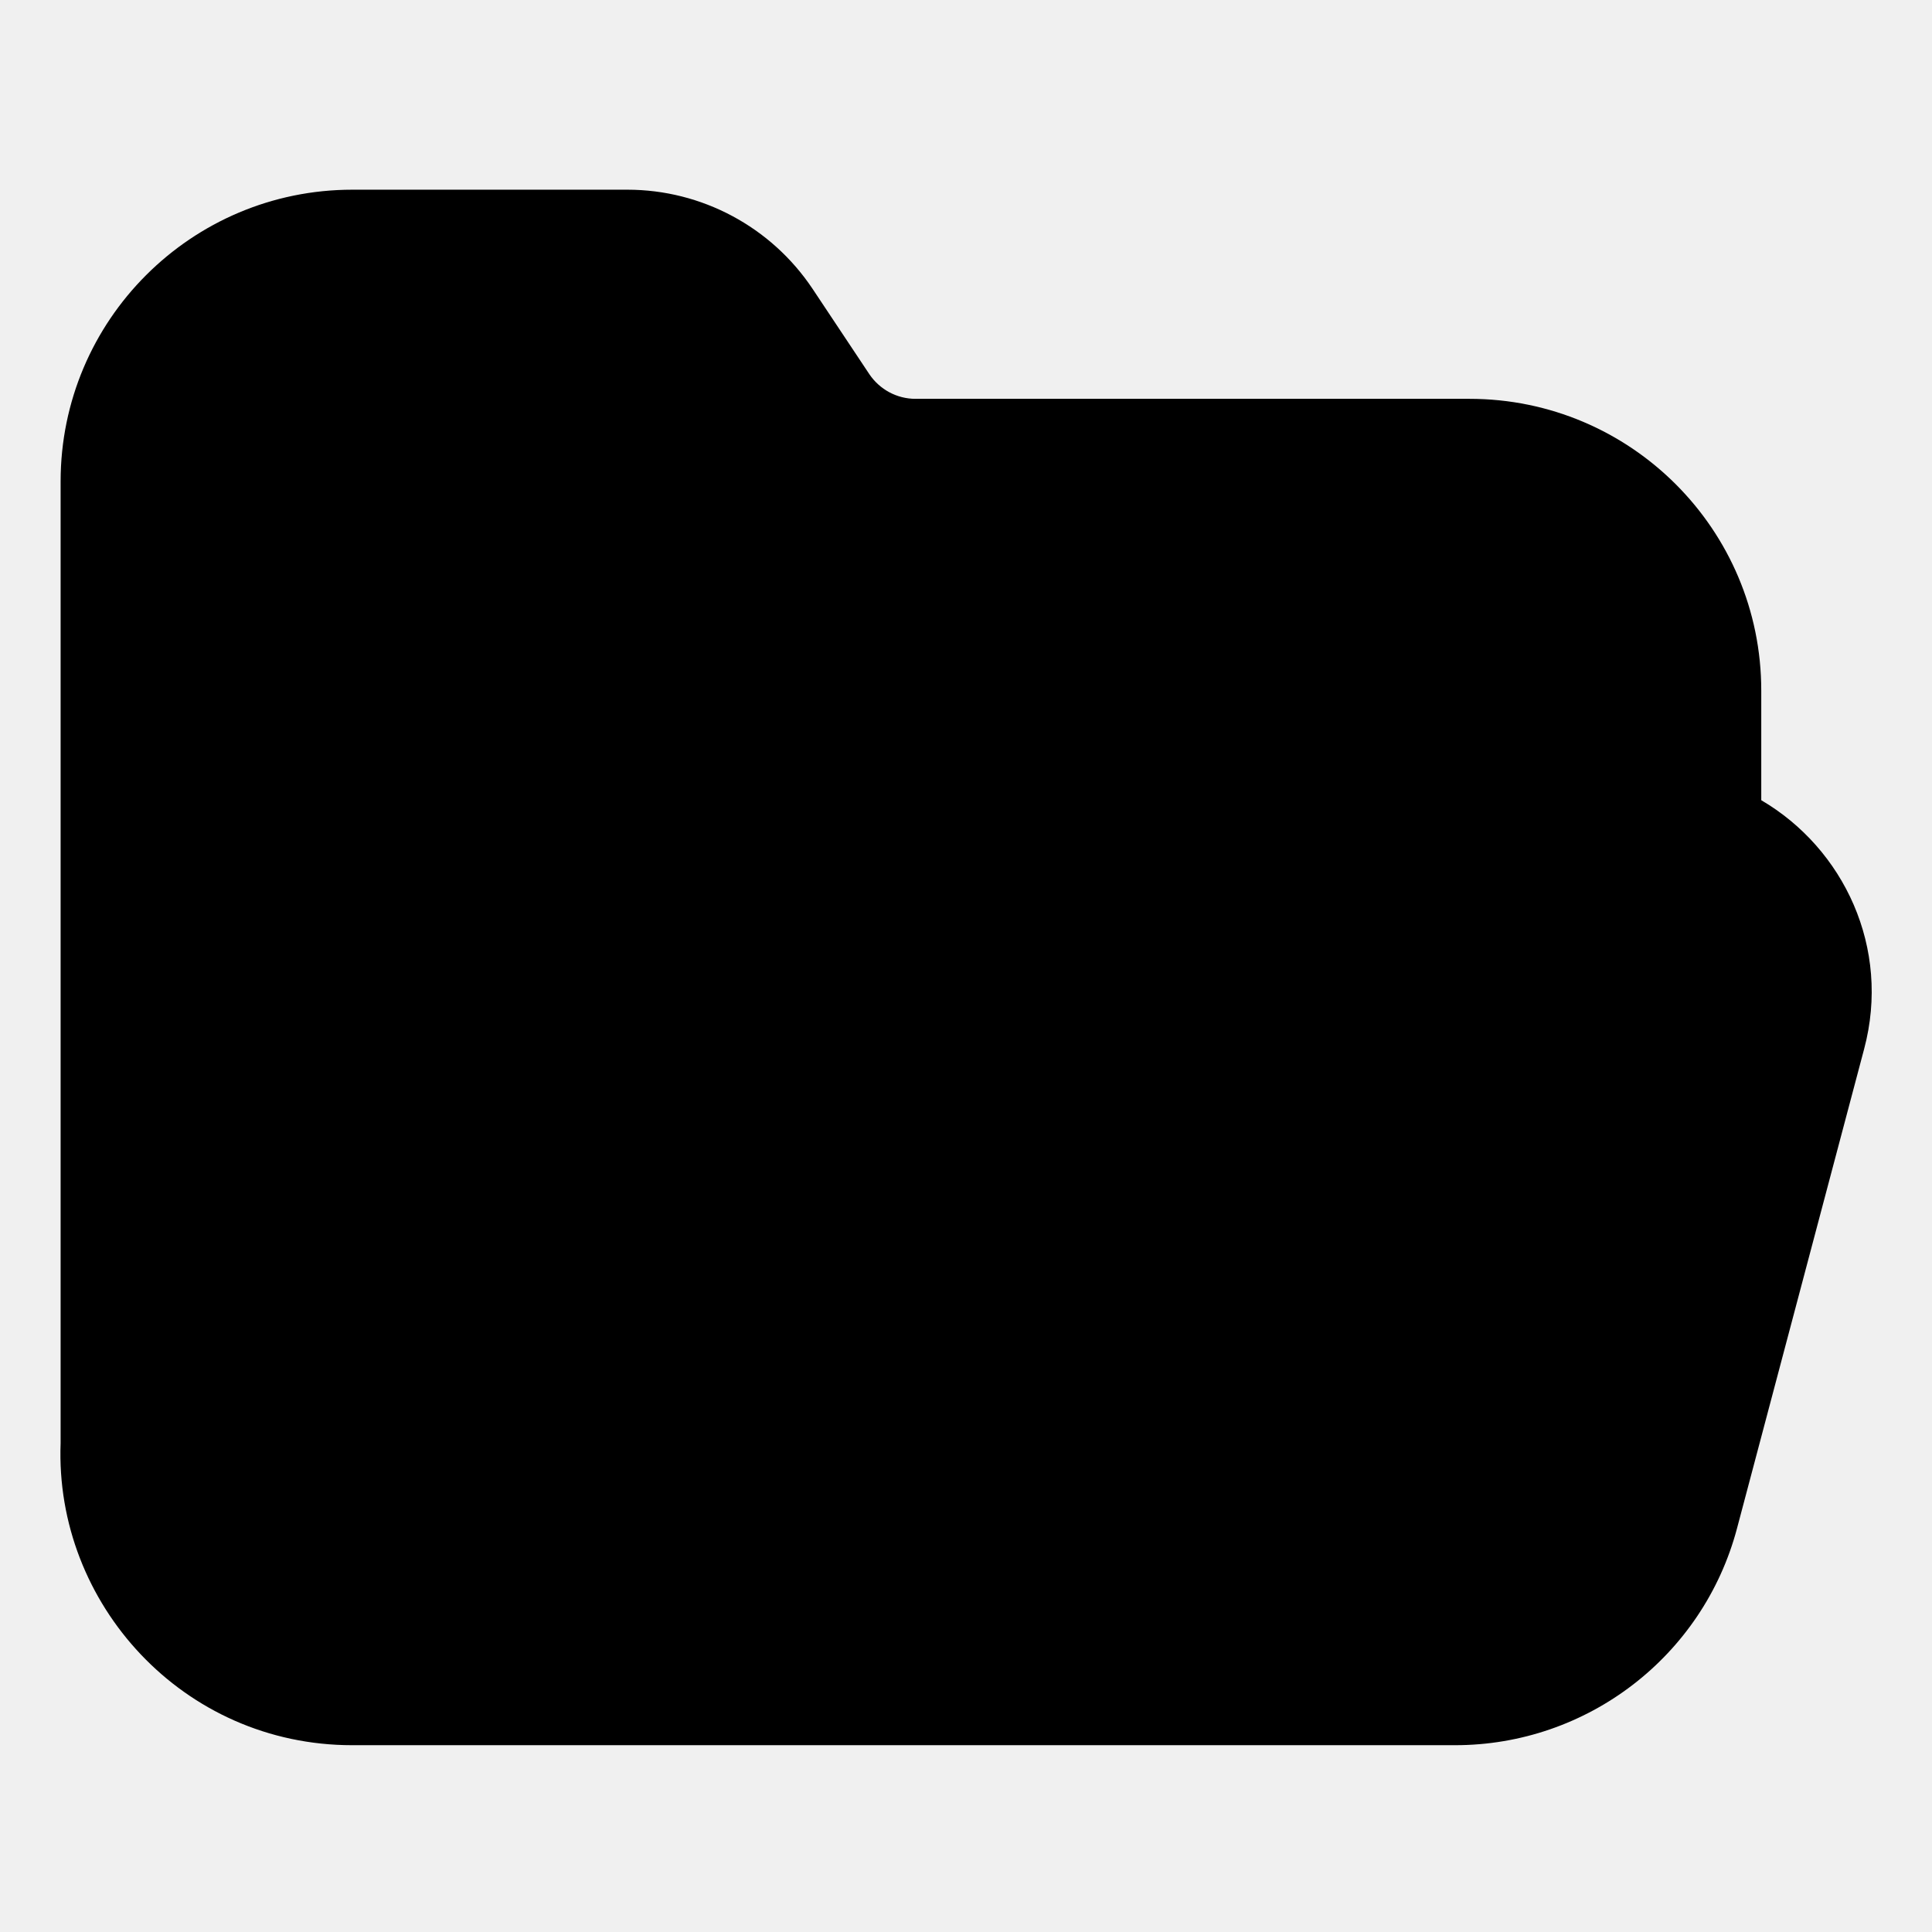
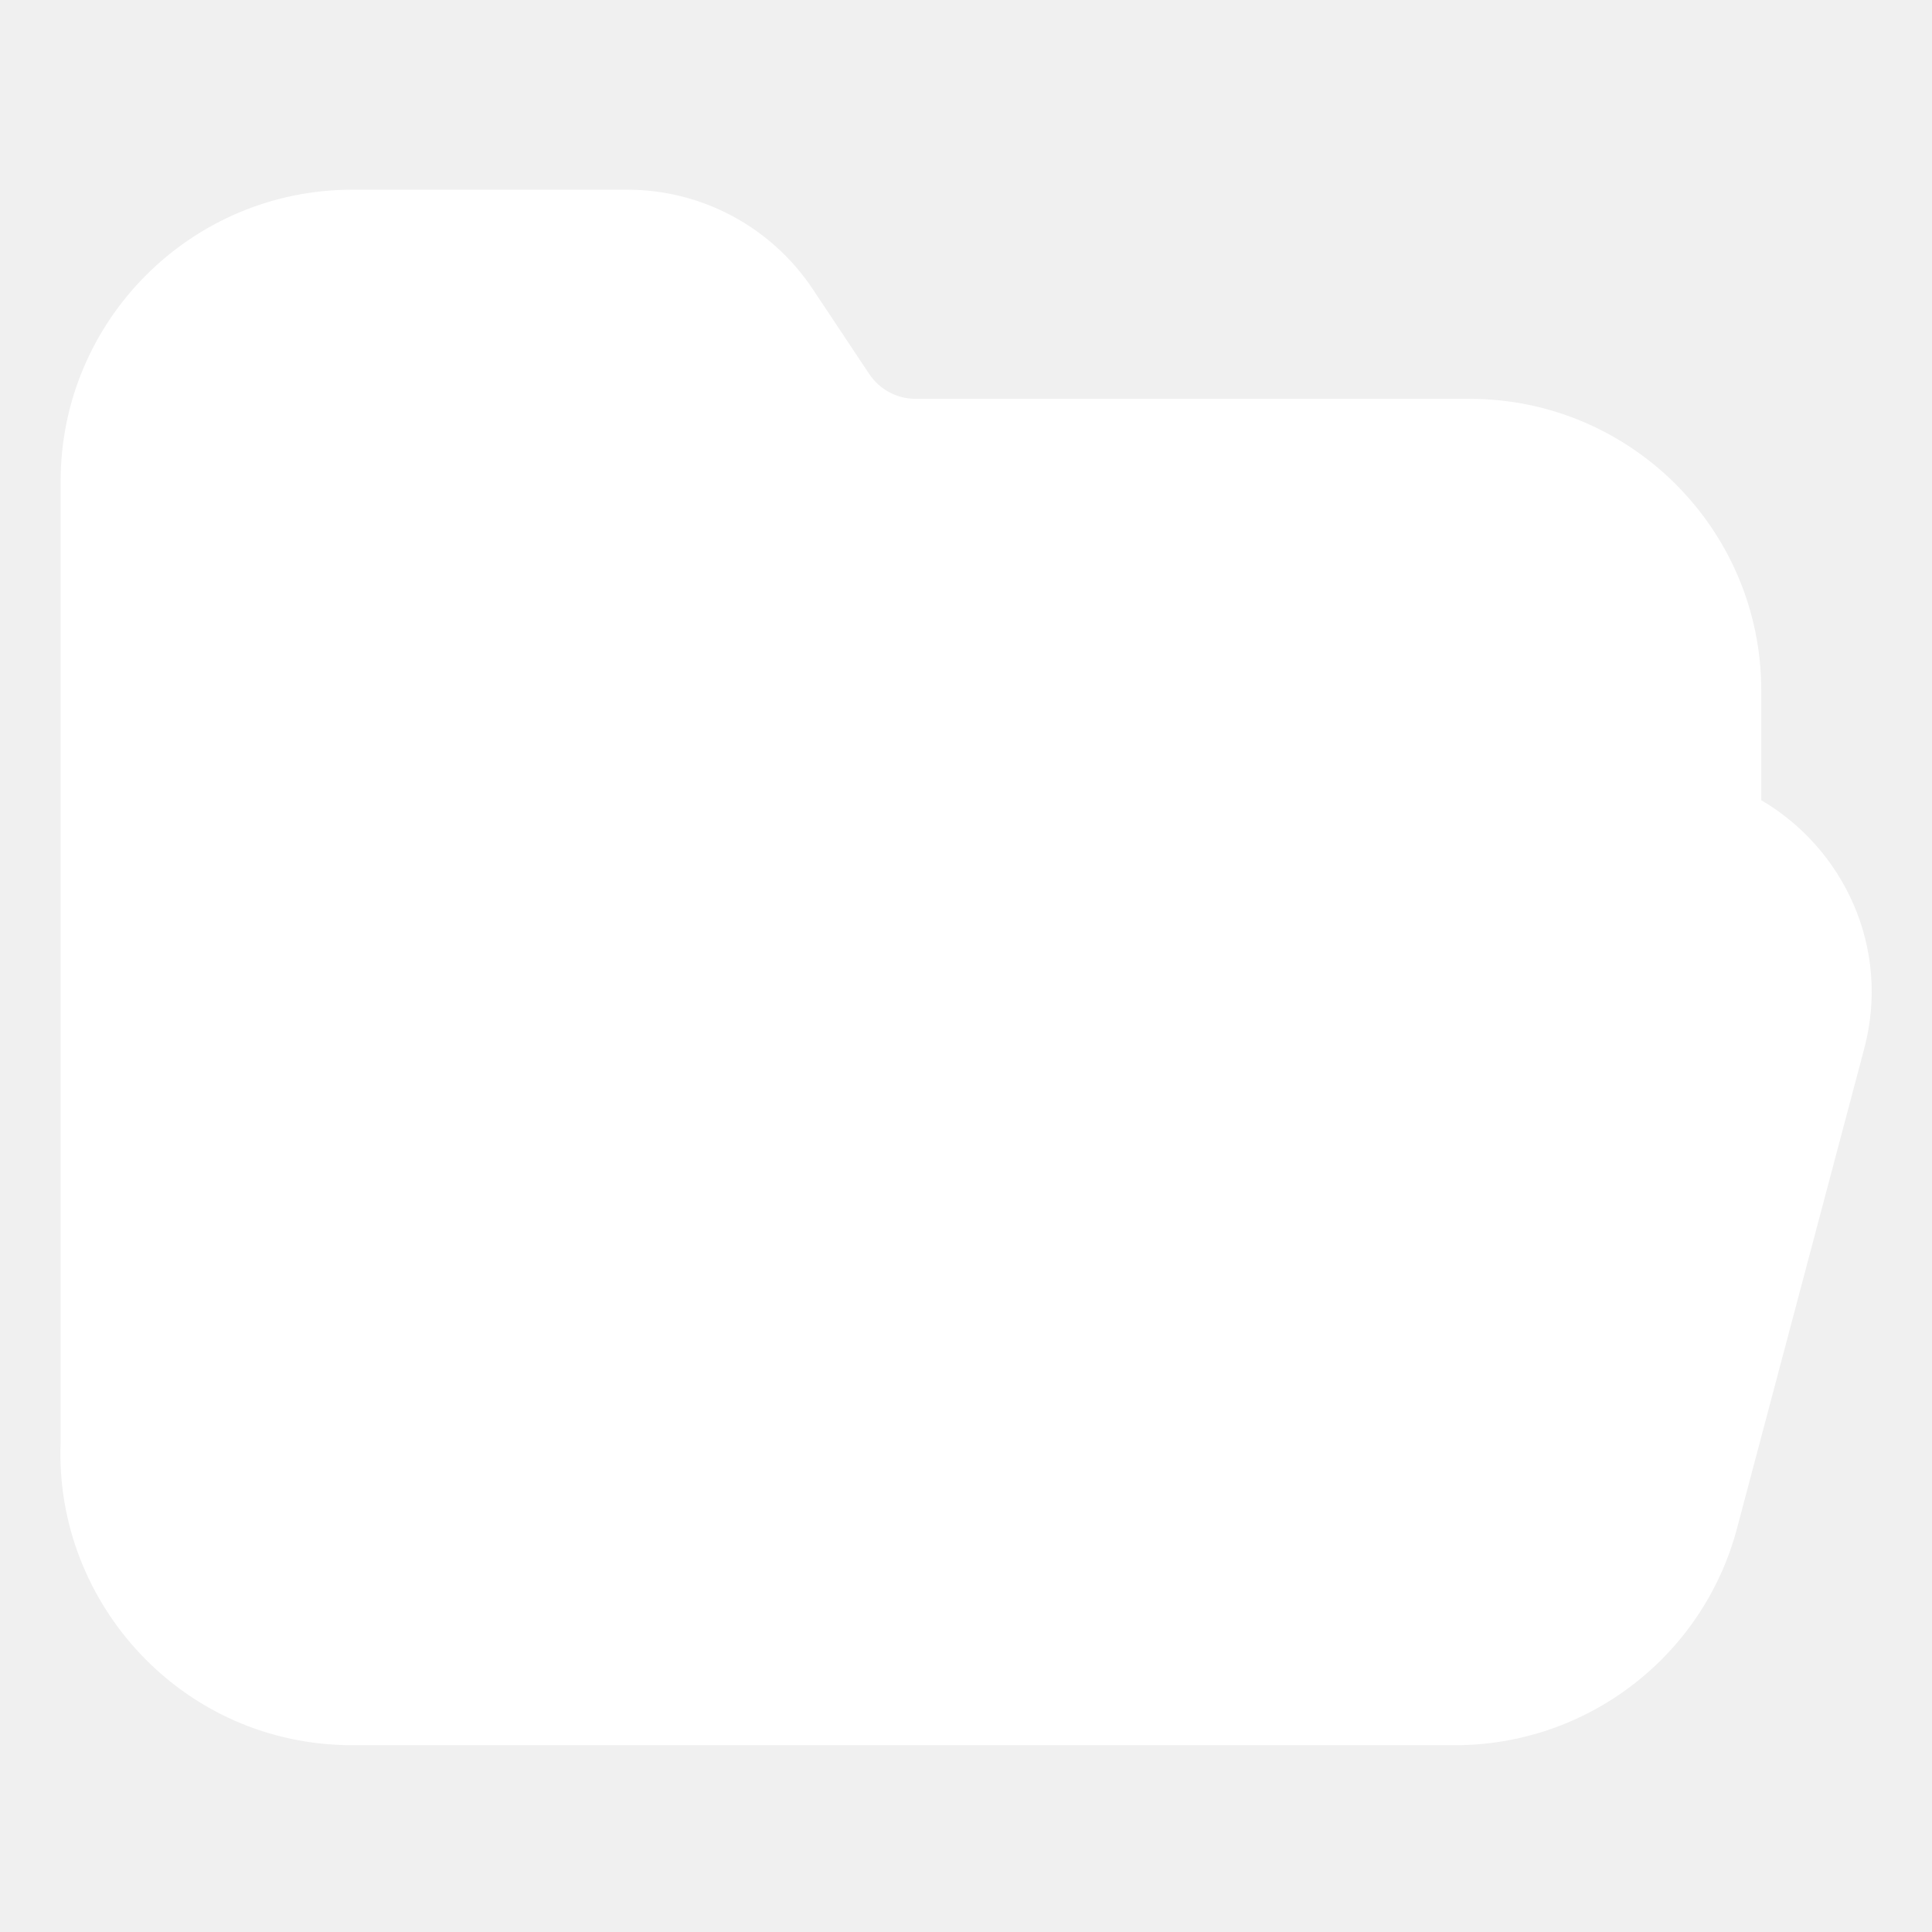
<svg xmlns="http://www.w3.org/2000/svg" width="16" height="16" viewBox="0 0 16 16" fill="none">
-   <path d="M5.196 1.571C5.811 1.571 6.386 1.879 6.728 2.39L7.199 3.098C7.285 3.226 7.428 3.303 7.582 3.303H12.17C13.504 3.303 14.586 4.385 14.586 5.719V6.627C15.269 7.027 15.661 7.85 15.438 8.687L14.385 12.658C14.104 13.716 13.145 14.453 12.05 14.453H2.917C1.517 14.453 0.452 13.281 0.502 11.952V3.987C0.502 2.653 1.584 1.571 2.918 1.571H5.196Z" fill="currentColor" />
+   <path d="M5.196 1.571C5.811 1.571 6.386 1.879 6.728 2.39L7.199 3.098C7.285 3.226 7.428 3.303 7.582 3.303H12.17C13.504 3.303 14.586 4.385 14.586 5.719V6.627C15.269 7.027 15.661 7.85 15.438 8.687L14.385 12.658C14.104 13.716 13.145 14.453 12.05 14.453H2.917C1.517 14.453 0.452 13.281 0.502 11.952V3.987C0.502 2.653 1.584 1.571 2.918 1.571H5.196Z" fill="#FFFFFF" />
</svg>
